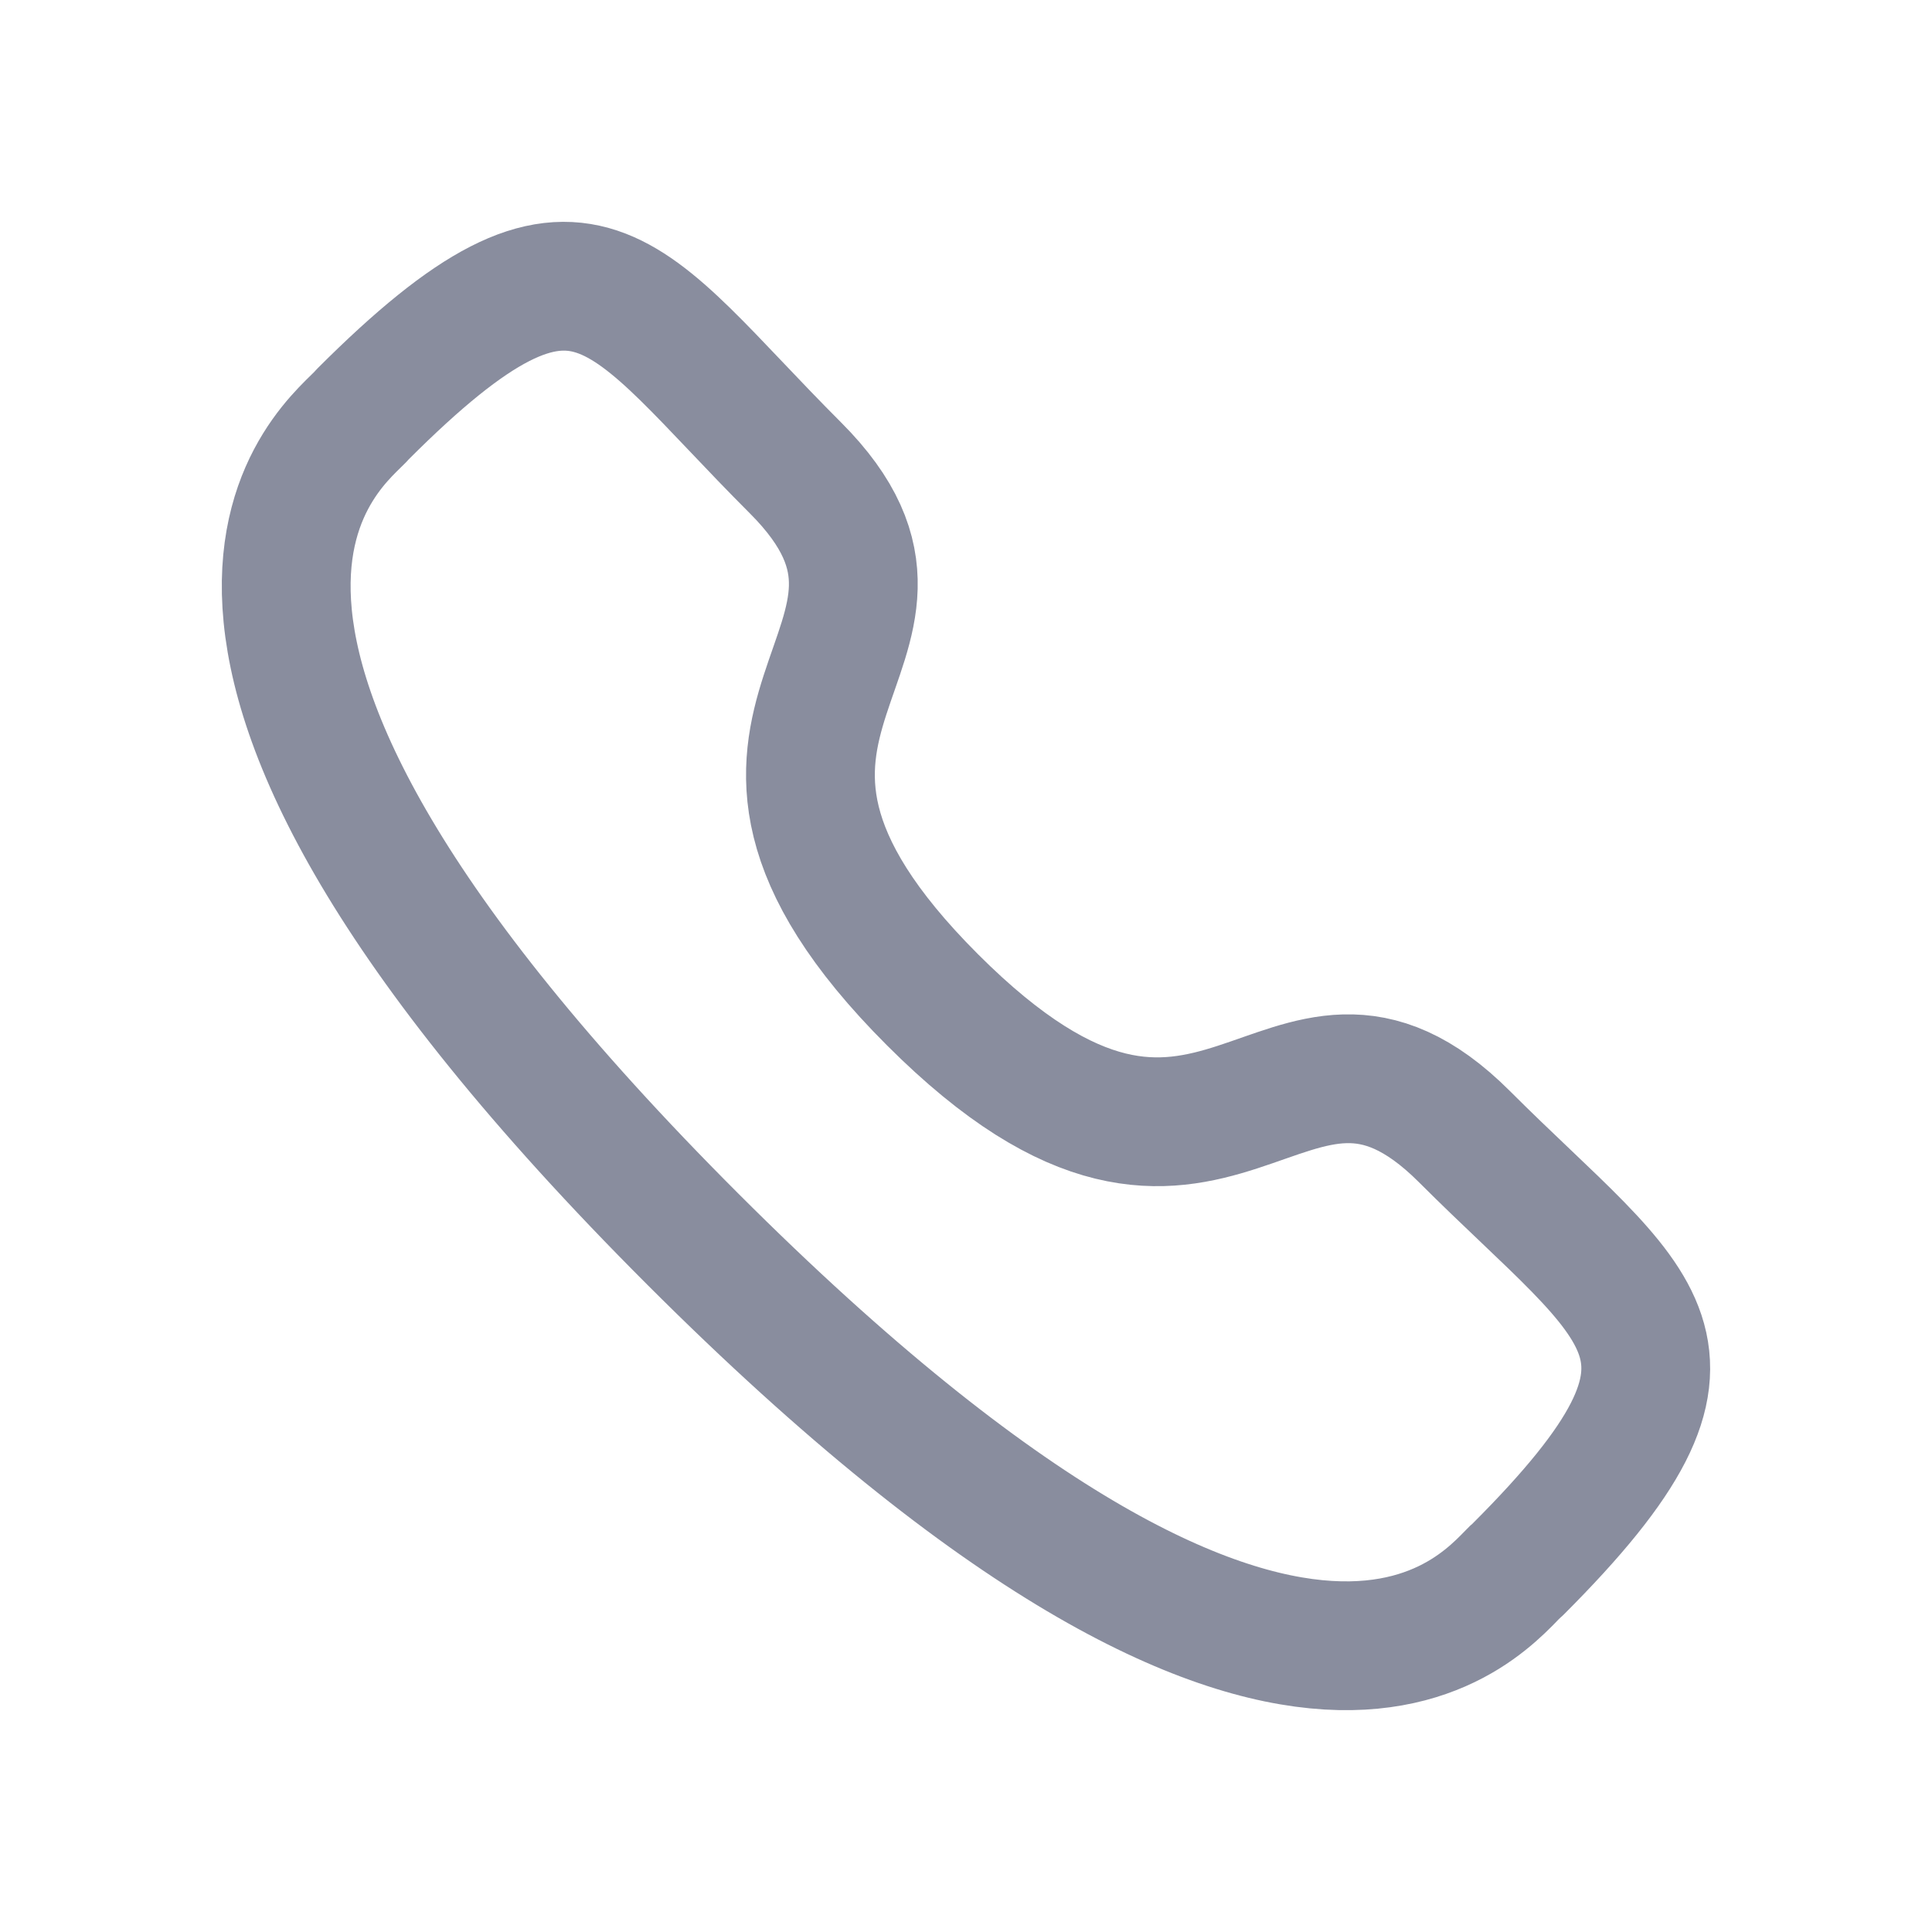
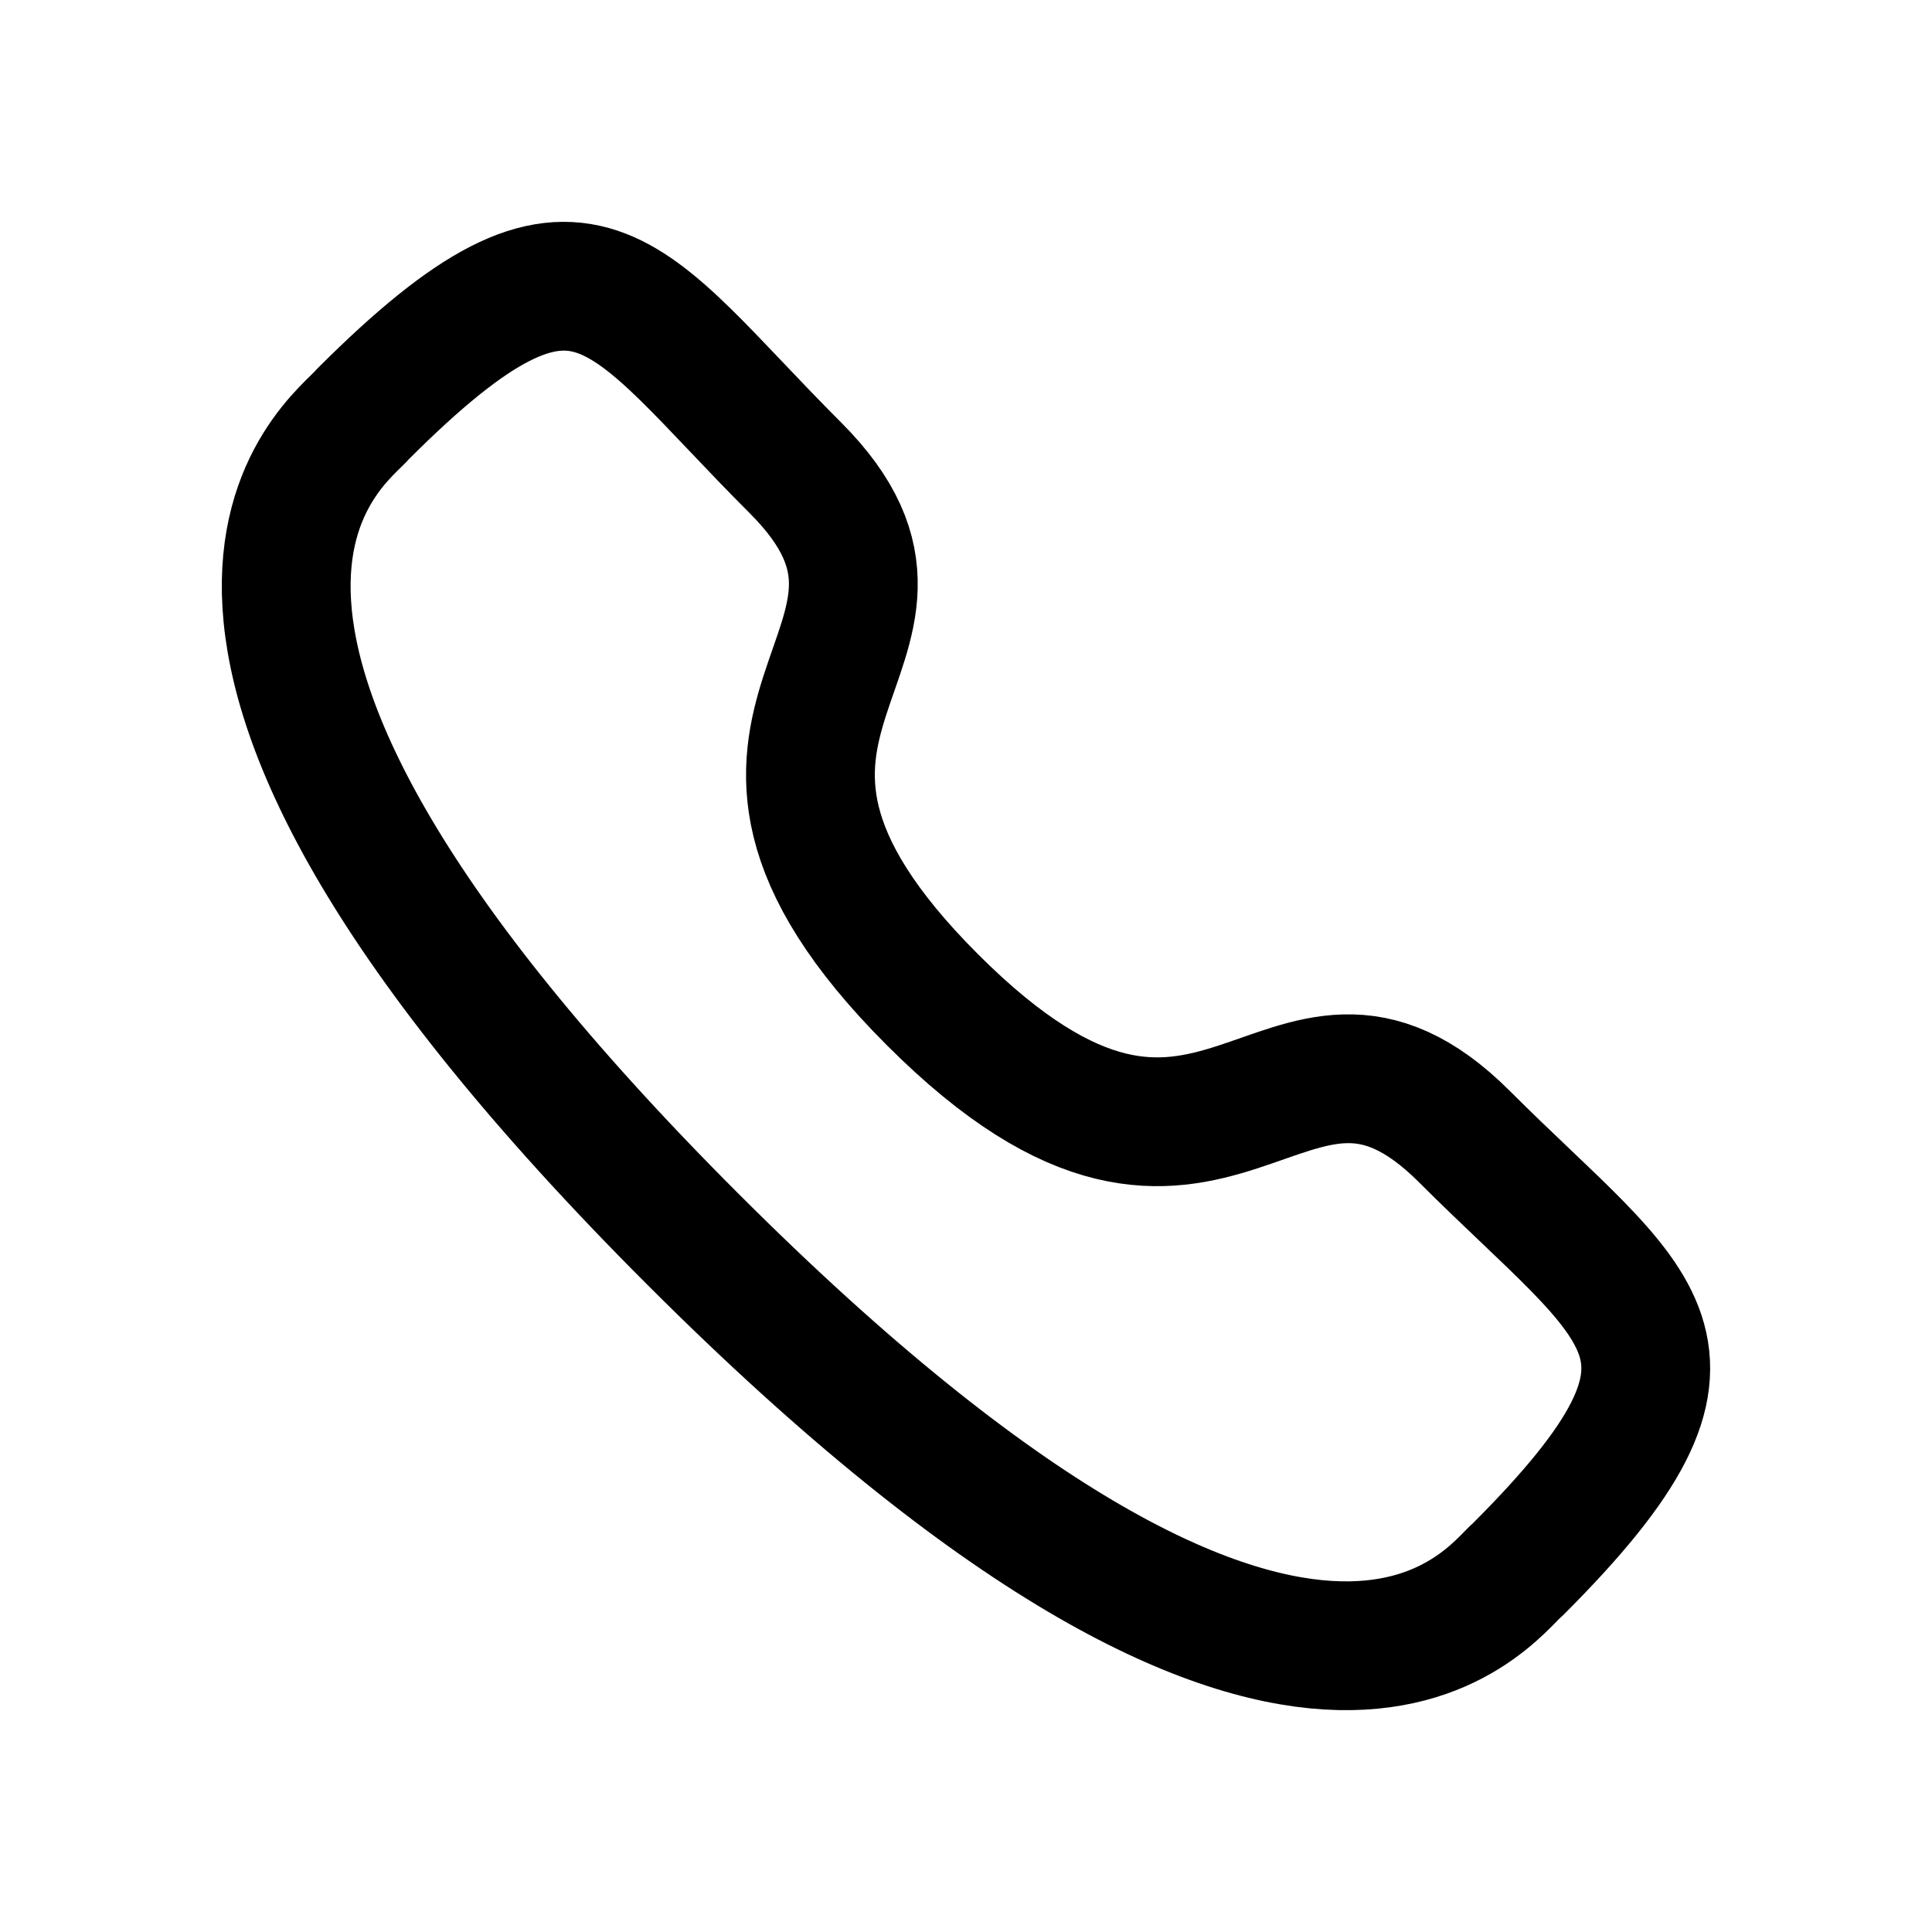
<svg xmlns="http://www.w3.org/2000/svg" viewBox="0 0 18 18" fill="none">
-   <path fill-rule="evenodd" clip-rule="evenodd" d="M8.688 9.315C11.347 11.974 11.95 8.898 13.644 10.59C15.276 12.222 16.214 12.549 14.146 14.617C13.887 14.825 12.241 17.329 6.456 11.546C0.671 5.763 3.174 4.115 3.383 3.856C5.456 1.783 5.777 2.726 7.41 4.358C9.103 6.051 6.028 6.656 8.688 9.315Z" stroke="#898D9E" stroke-width="1.2" stroke-linecap="round" stroke-linejoin="round" />
+   <path fill-rule="evenodd" clip-rule="evenodd" d="M8.688 9.315C11.347 11.974 11.95 8.898 13.644 10.59C15.276 12.222 16.214 12.549 14.146 14.617C13.887 14.825 12.241 17.329 6.456 11.546C0.671 5.763 3.174 4.115 3.383 3.856C5.456 1.783 5.777 2.726 7.41 4.358C9.103 6.051 6.028 6.656 8.688 9.315Z" stroke="currentColor" stroke-width="1.2" stroke-linecap="round" stroke-linejoin="round" />
</svg>
